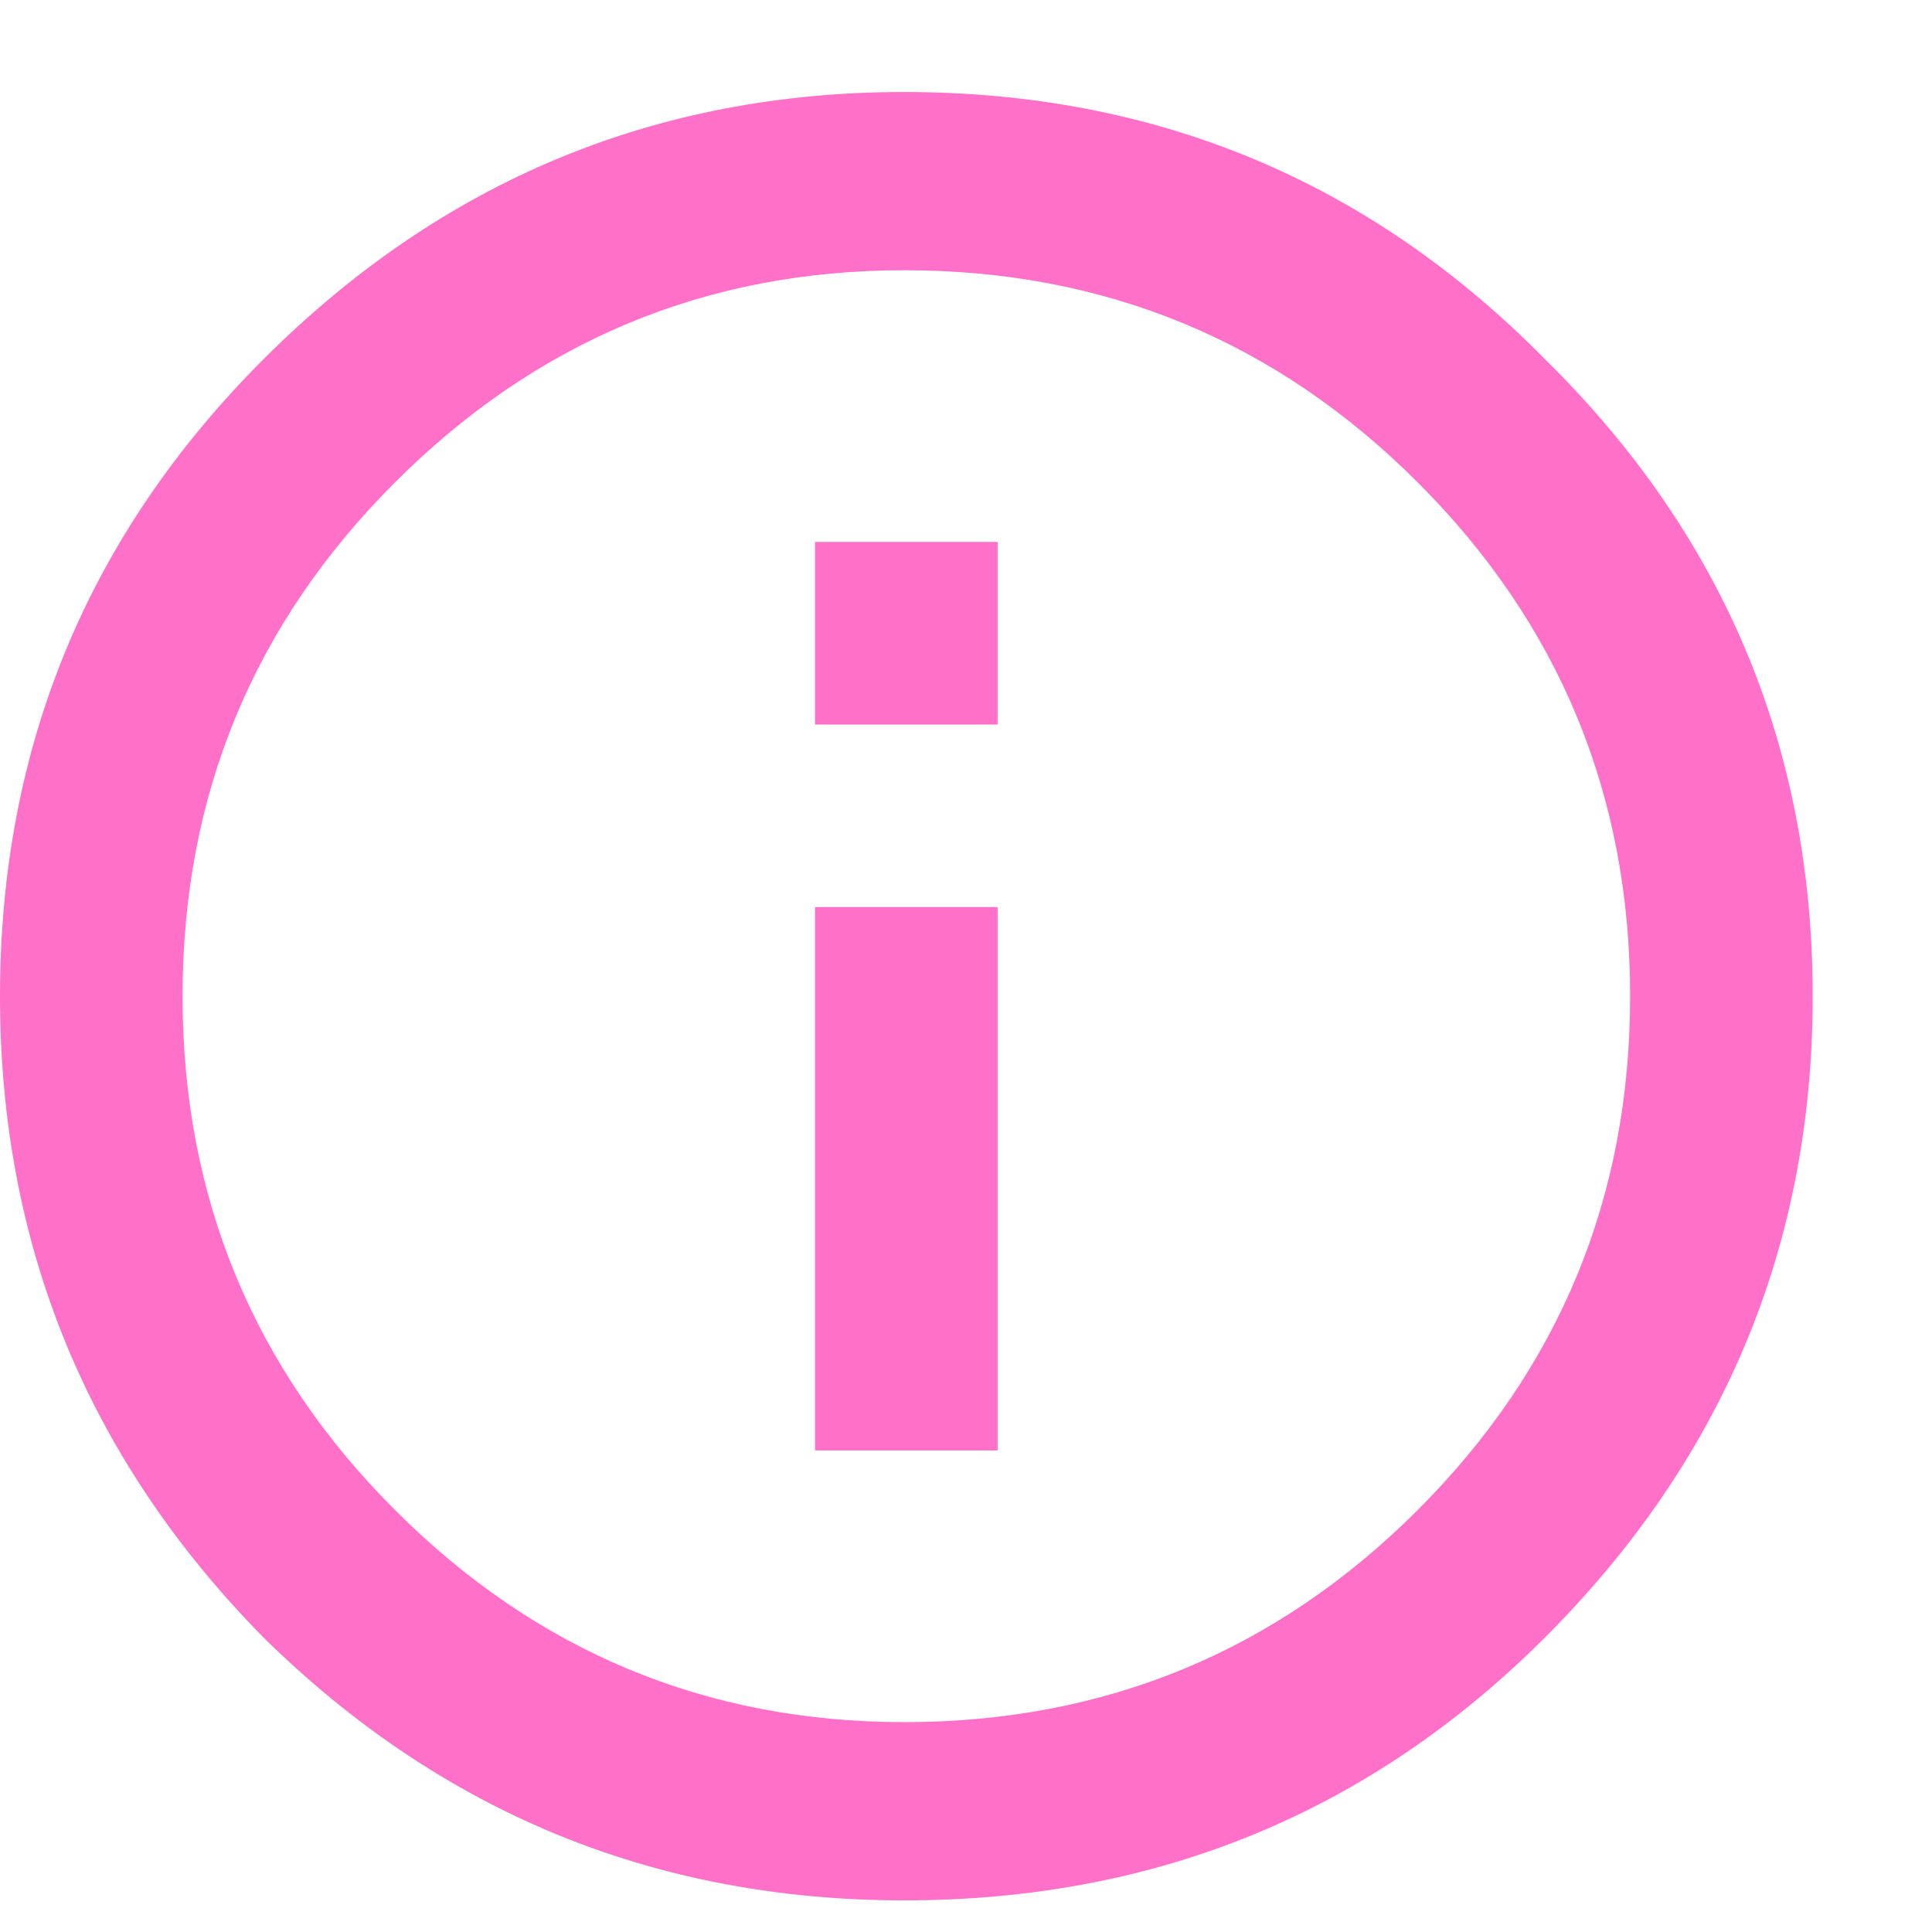
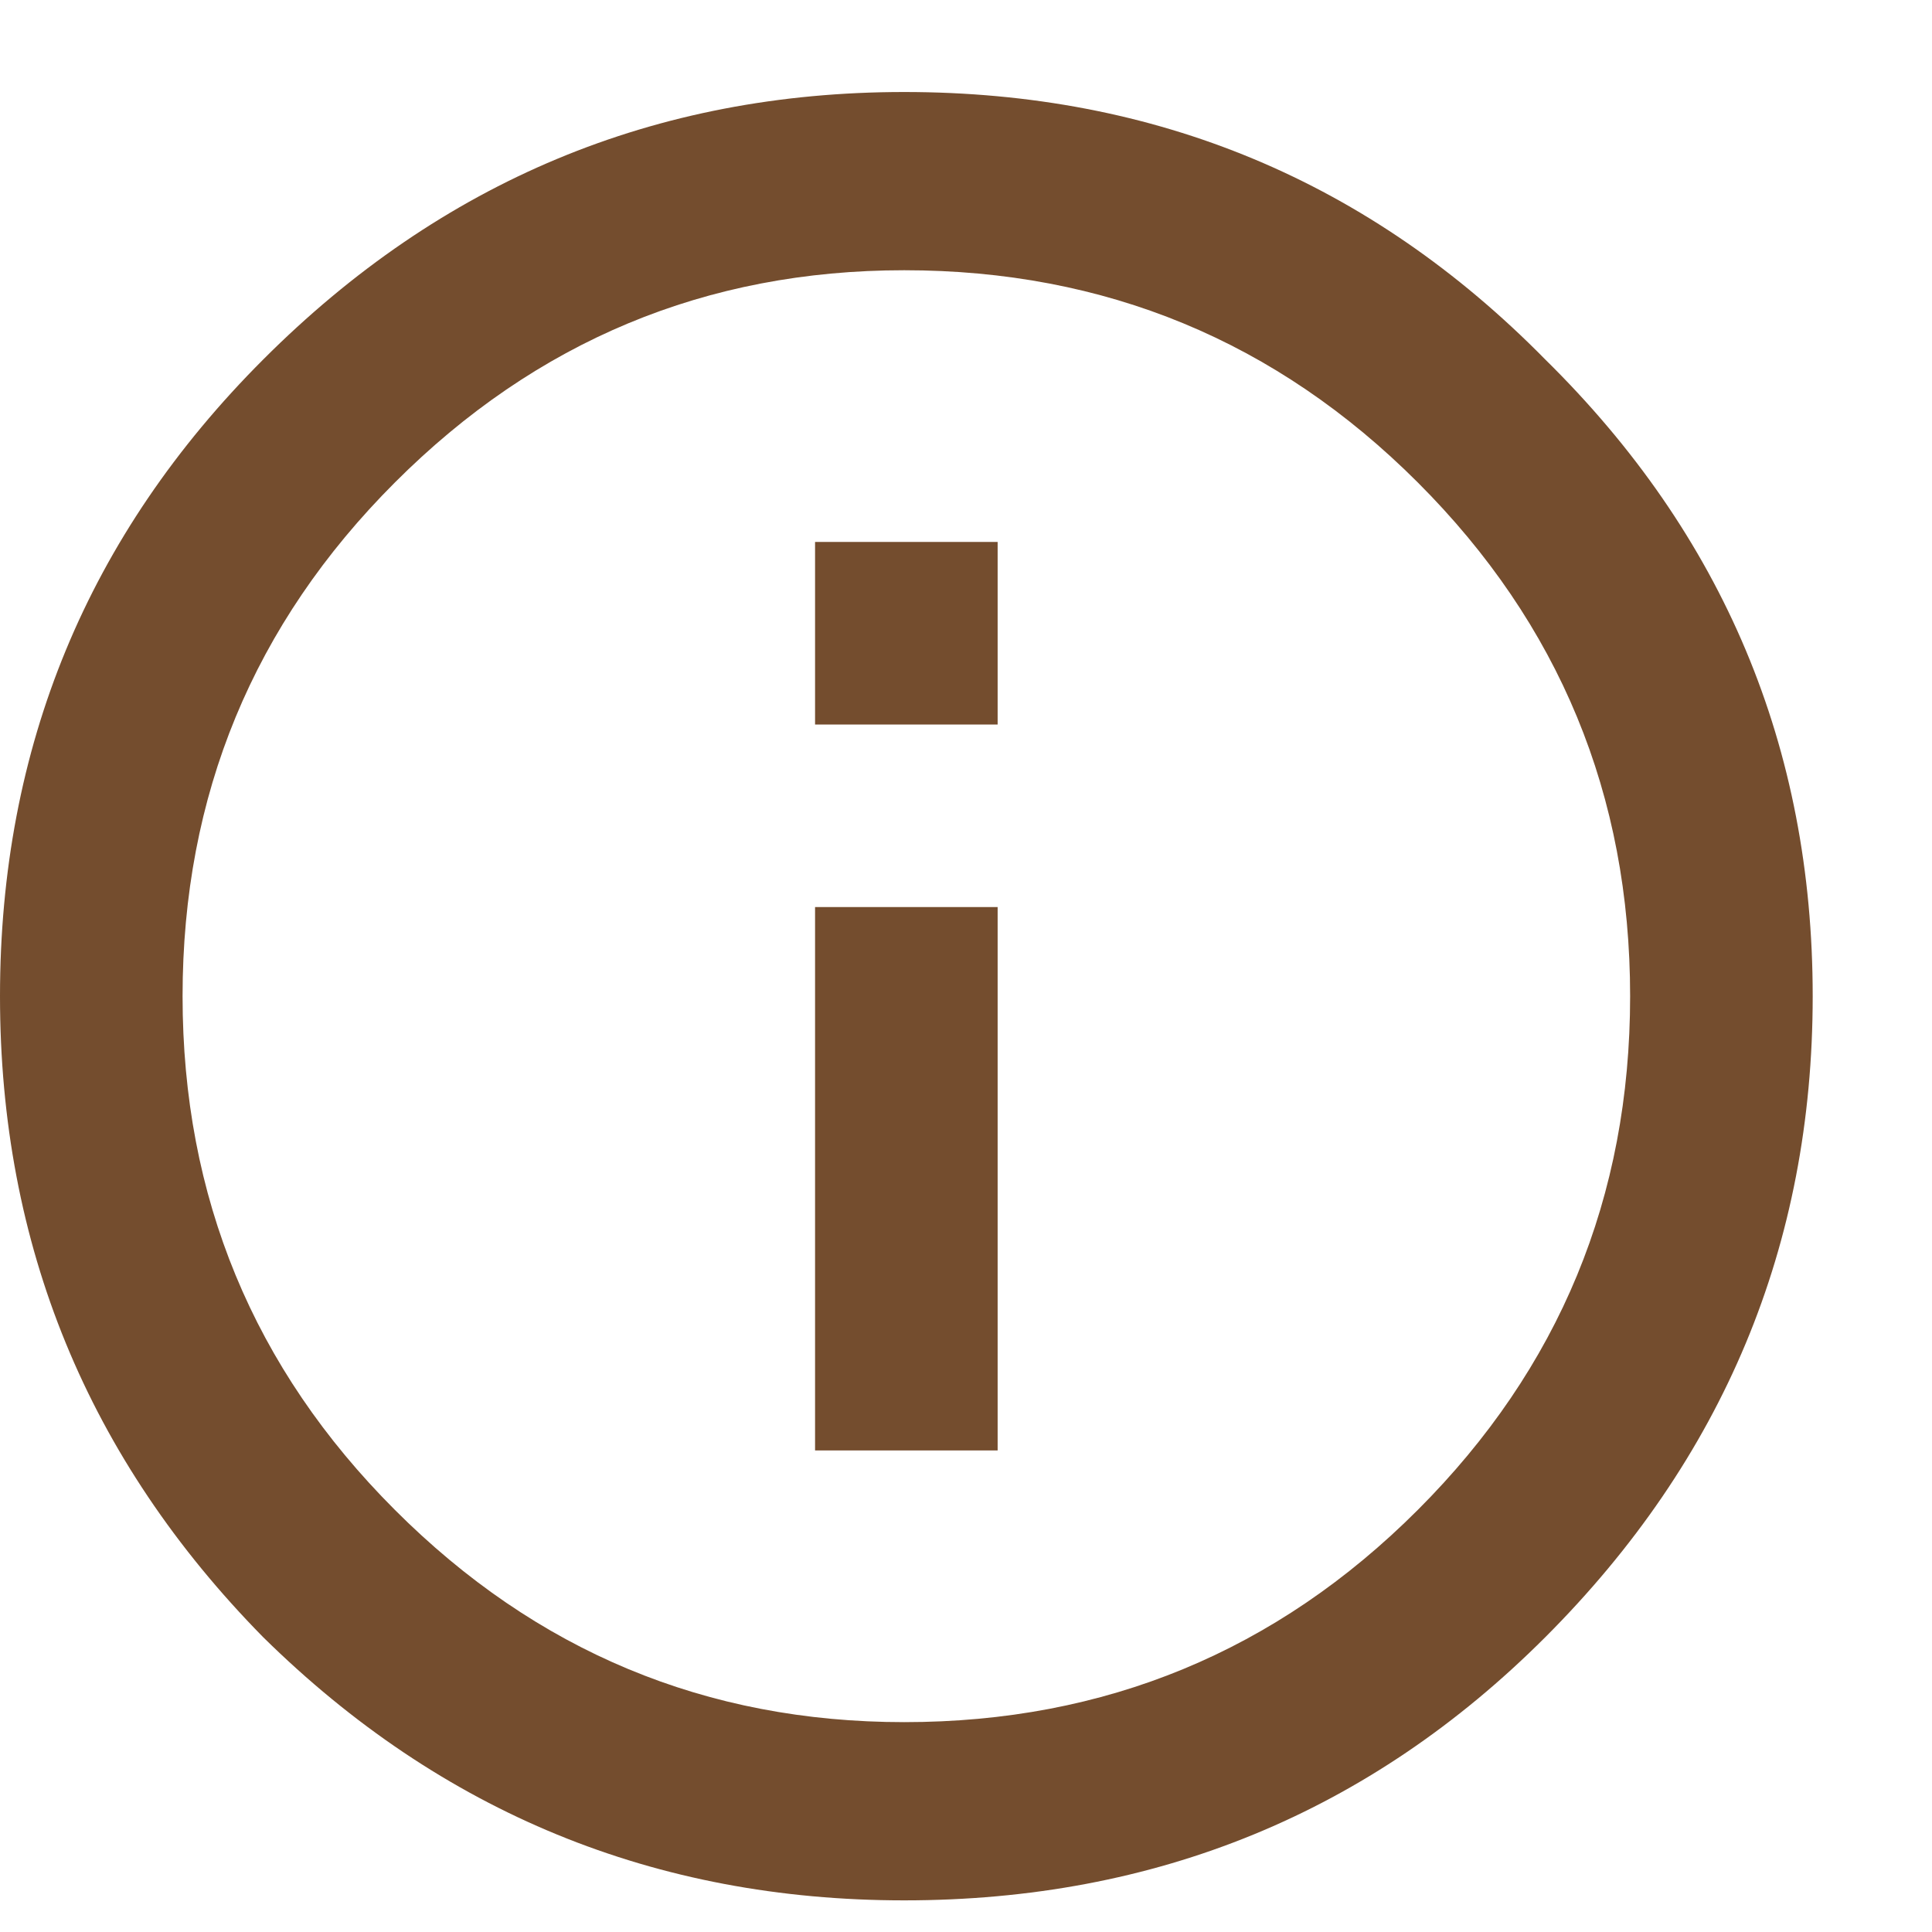
<svg xmlns="http://www.w3.org/2000/svg" width="16" height="16" viewBox="0 0 16 16" fill="none">
-   <path d="M6.75 12.012V7.512H8.262V12.012H6.75ZM2.18 2.977C3.656 1.5 5.426 0.762 7.488 0.762C9.574 0.762 11.344 1.5 12.797 2.977C14.273 4.43 15.012 6.188 15.012 8.25C15.012 10.312 14.273 12.082 12.797 13.559C11.344 15.012 9.574 15.738 7.488 15.738C5.426 15.738 3.656 15.012 2.18 13.559C0.727 12.082 0 10.312 0 8.25C0 6.188 0.727 4.43 2.18 2.977ZM3.27 12.504C4.441 13.676 5.848 14.262 7.488 14.262C9.152 14.262 10.57 13.676 11.742 12.504C12.914 11.332 13.5 9.914 13.5 8.25C13.5 6.586 12.914 5.168 11.742 3.996C10.57 2.824 9.152 2.238 7.488 2.238C5.848 2.238 4.441 2.824 3.27 3.996C2.098 5.168 1.512 6.586 1.512 8.25C1.512 9.914 2.098 11.332 3.27 12.504ZM6.75 6V4.488H8.262V6H6.75Z" fill="#ff71c8" />
+   <path d="M6.75 12.012V7.512H8.262V12.012H6.75ZM2.18 2.977C3.656 1.5 5.426 0.762 7.488 0.762C9.574 0.762 11.344 1.5 12.797 2.977C14.273 4.43 15.012 6.188 15.012 8.25C15.012 10.312 14.273 12.082 12.797 13.559C11.344 15.012 9.574 15.738 7.488 15.738C5.426 15.738 3.656 15.012 2.18 13.559C0.727 12.082 0 10.312 0 8.25C0 6.188 0.727 4.43 2.18 2.977ZM3.27 12.504C4.441 13.676 5.848 14.262 7.488 14.262C9.152 14.262 10.57 13.676 11.742 12.504C12.914 11.332 13.5 9.914 13.5 8.25C13.5 6.586 12.914 5.168 11.742 3.996C10.57 2.824 9.152 2.238 7.488 2.238C5.848 2.238 4.441 2.824 3.27 3.996C2.098 5.168 1.512 6.586 1.512 8.25C1.512 9.914 2.098 11.332 3.27 12.504ZM6.75 6V4.488H8.262V6H6.75Z" fill="#744d2e" />
</svg>
